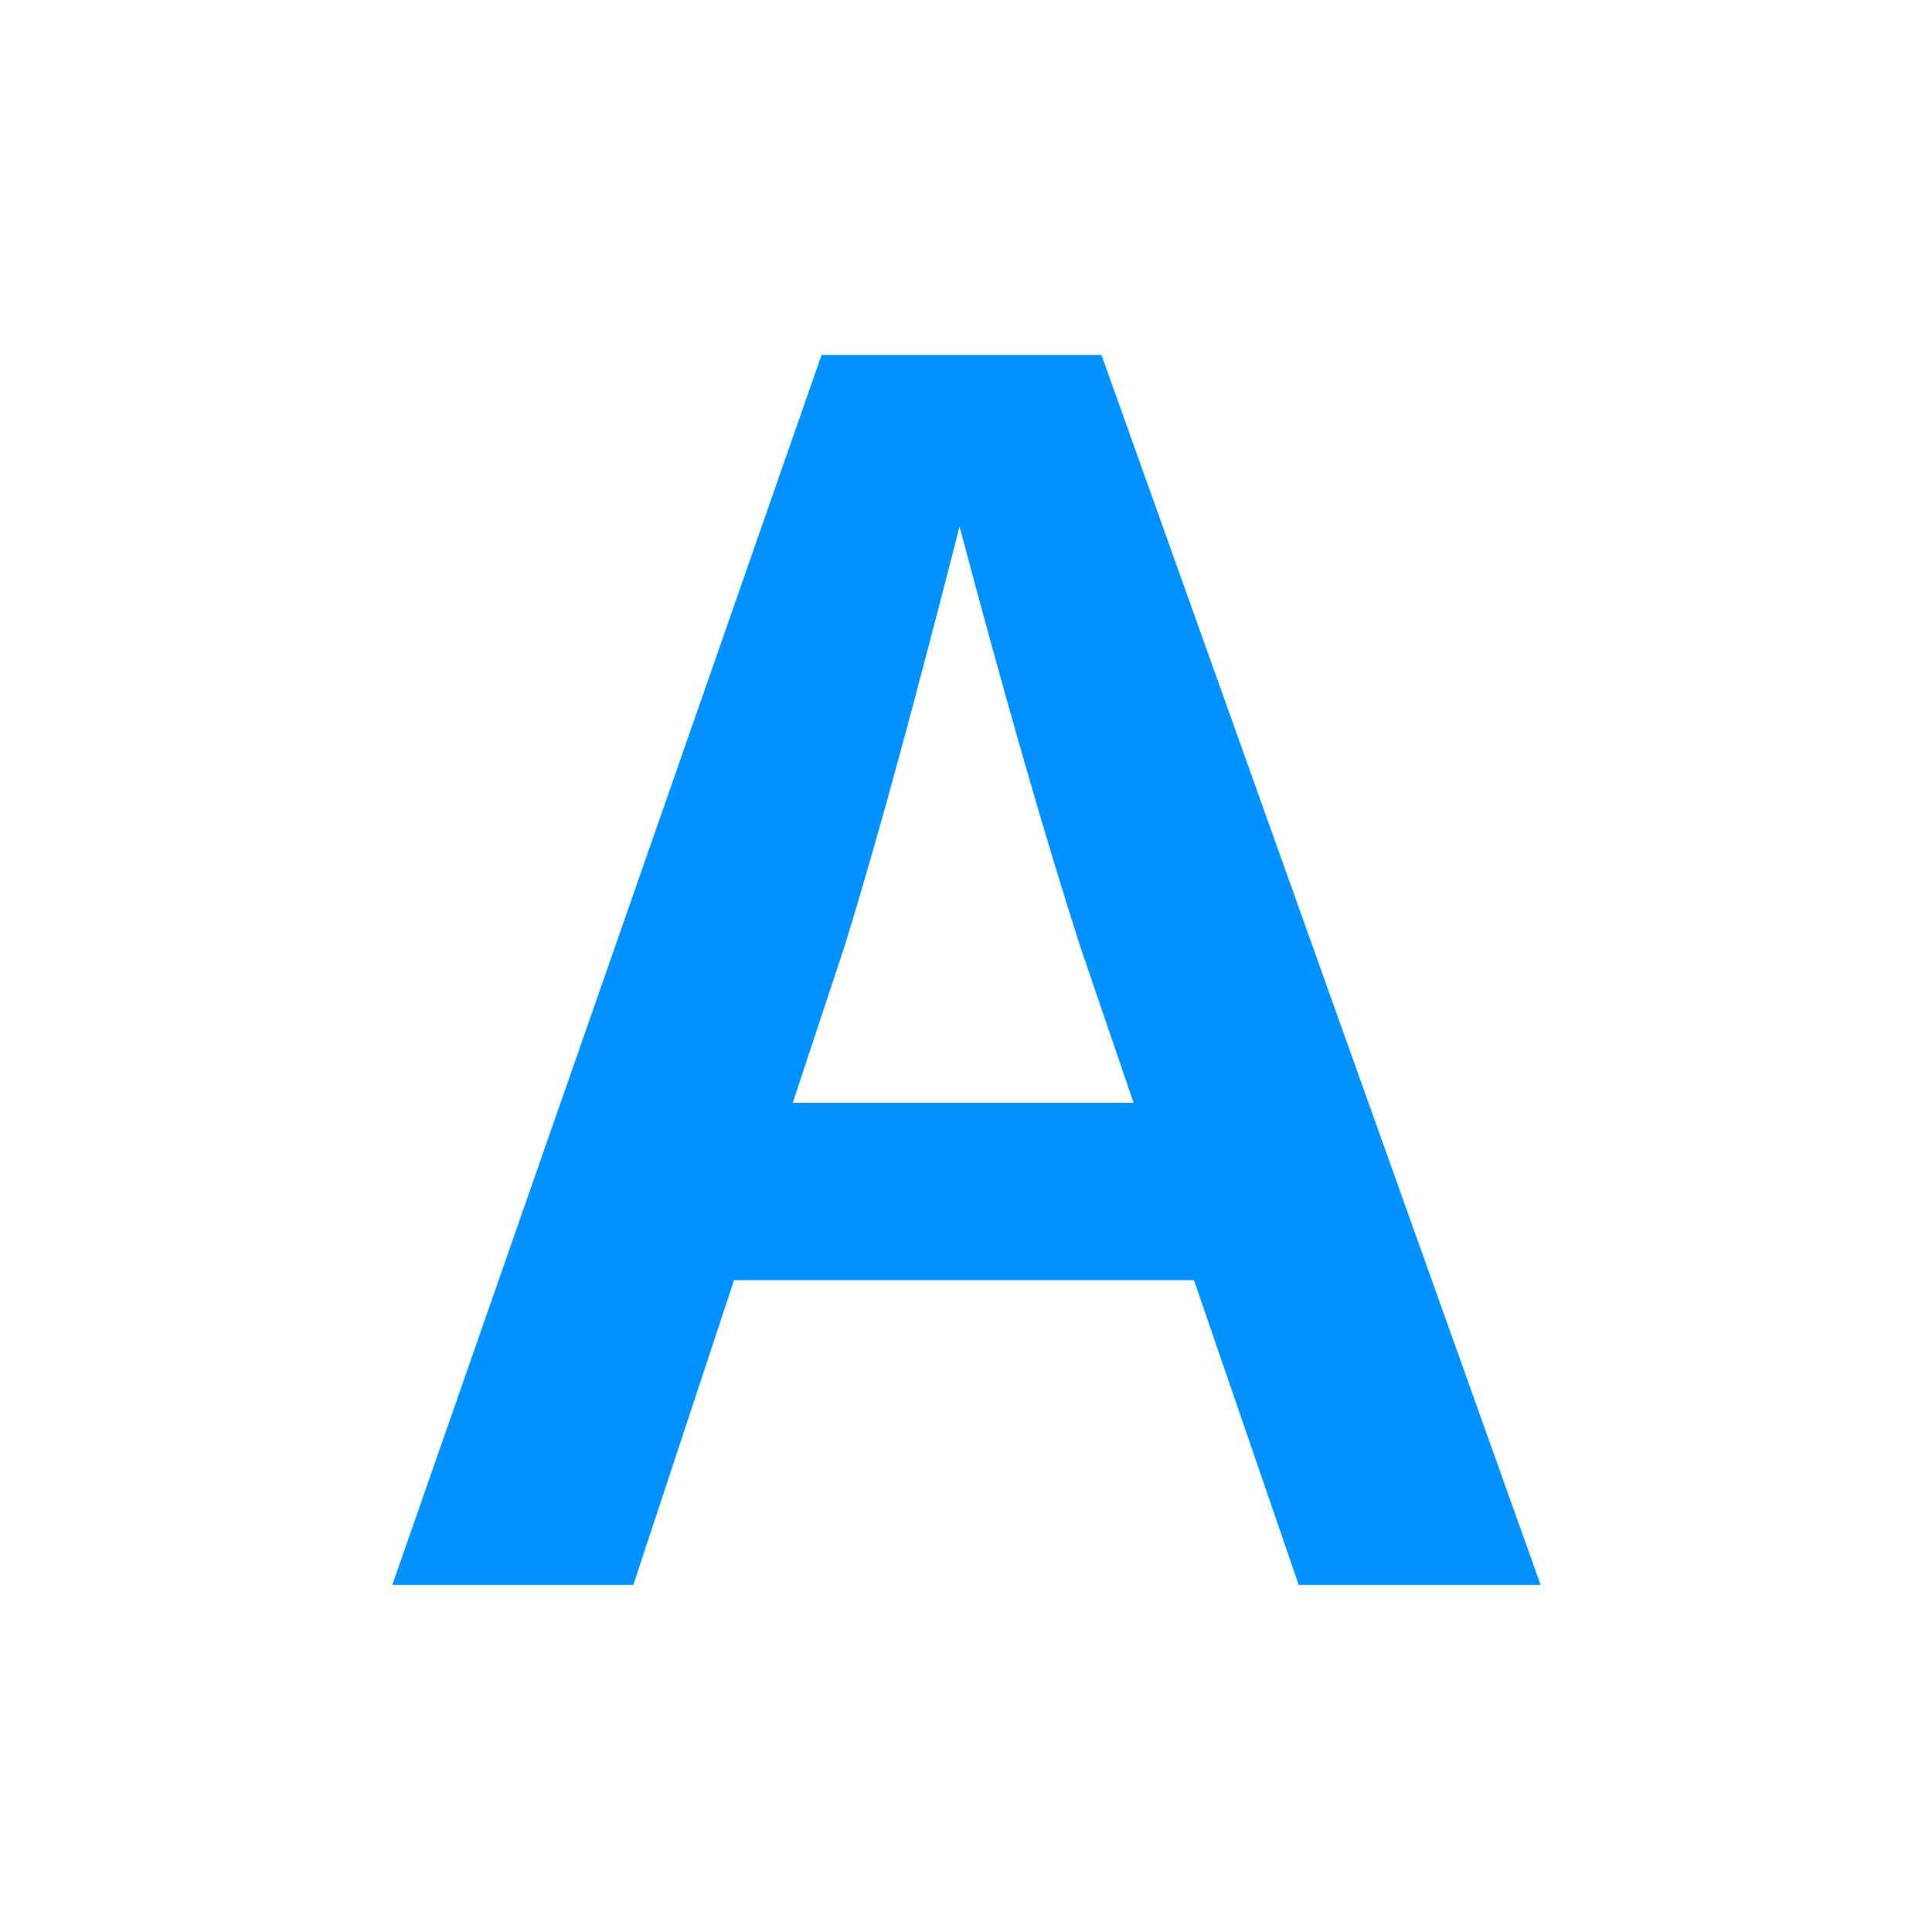
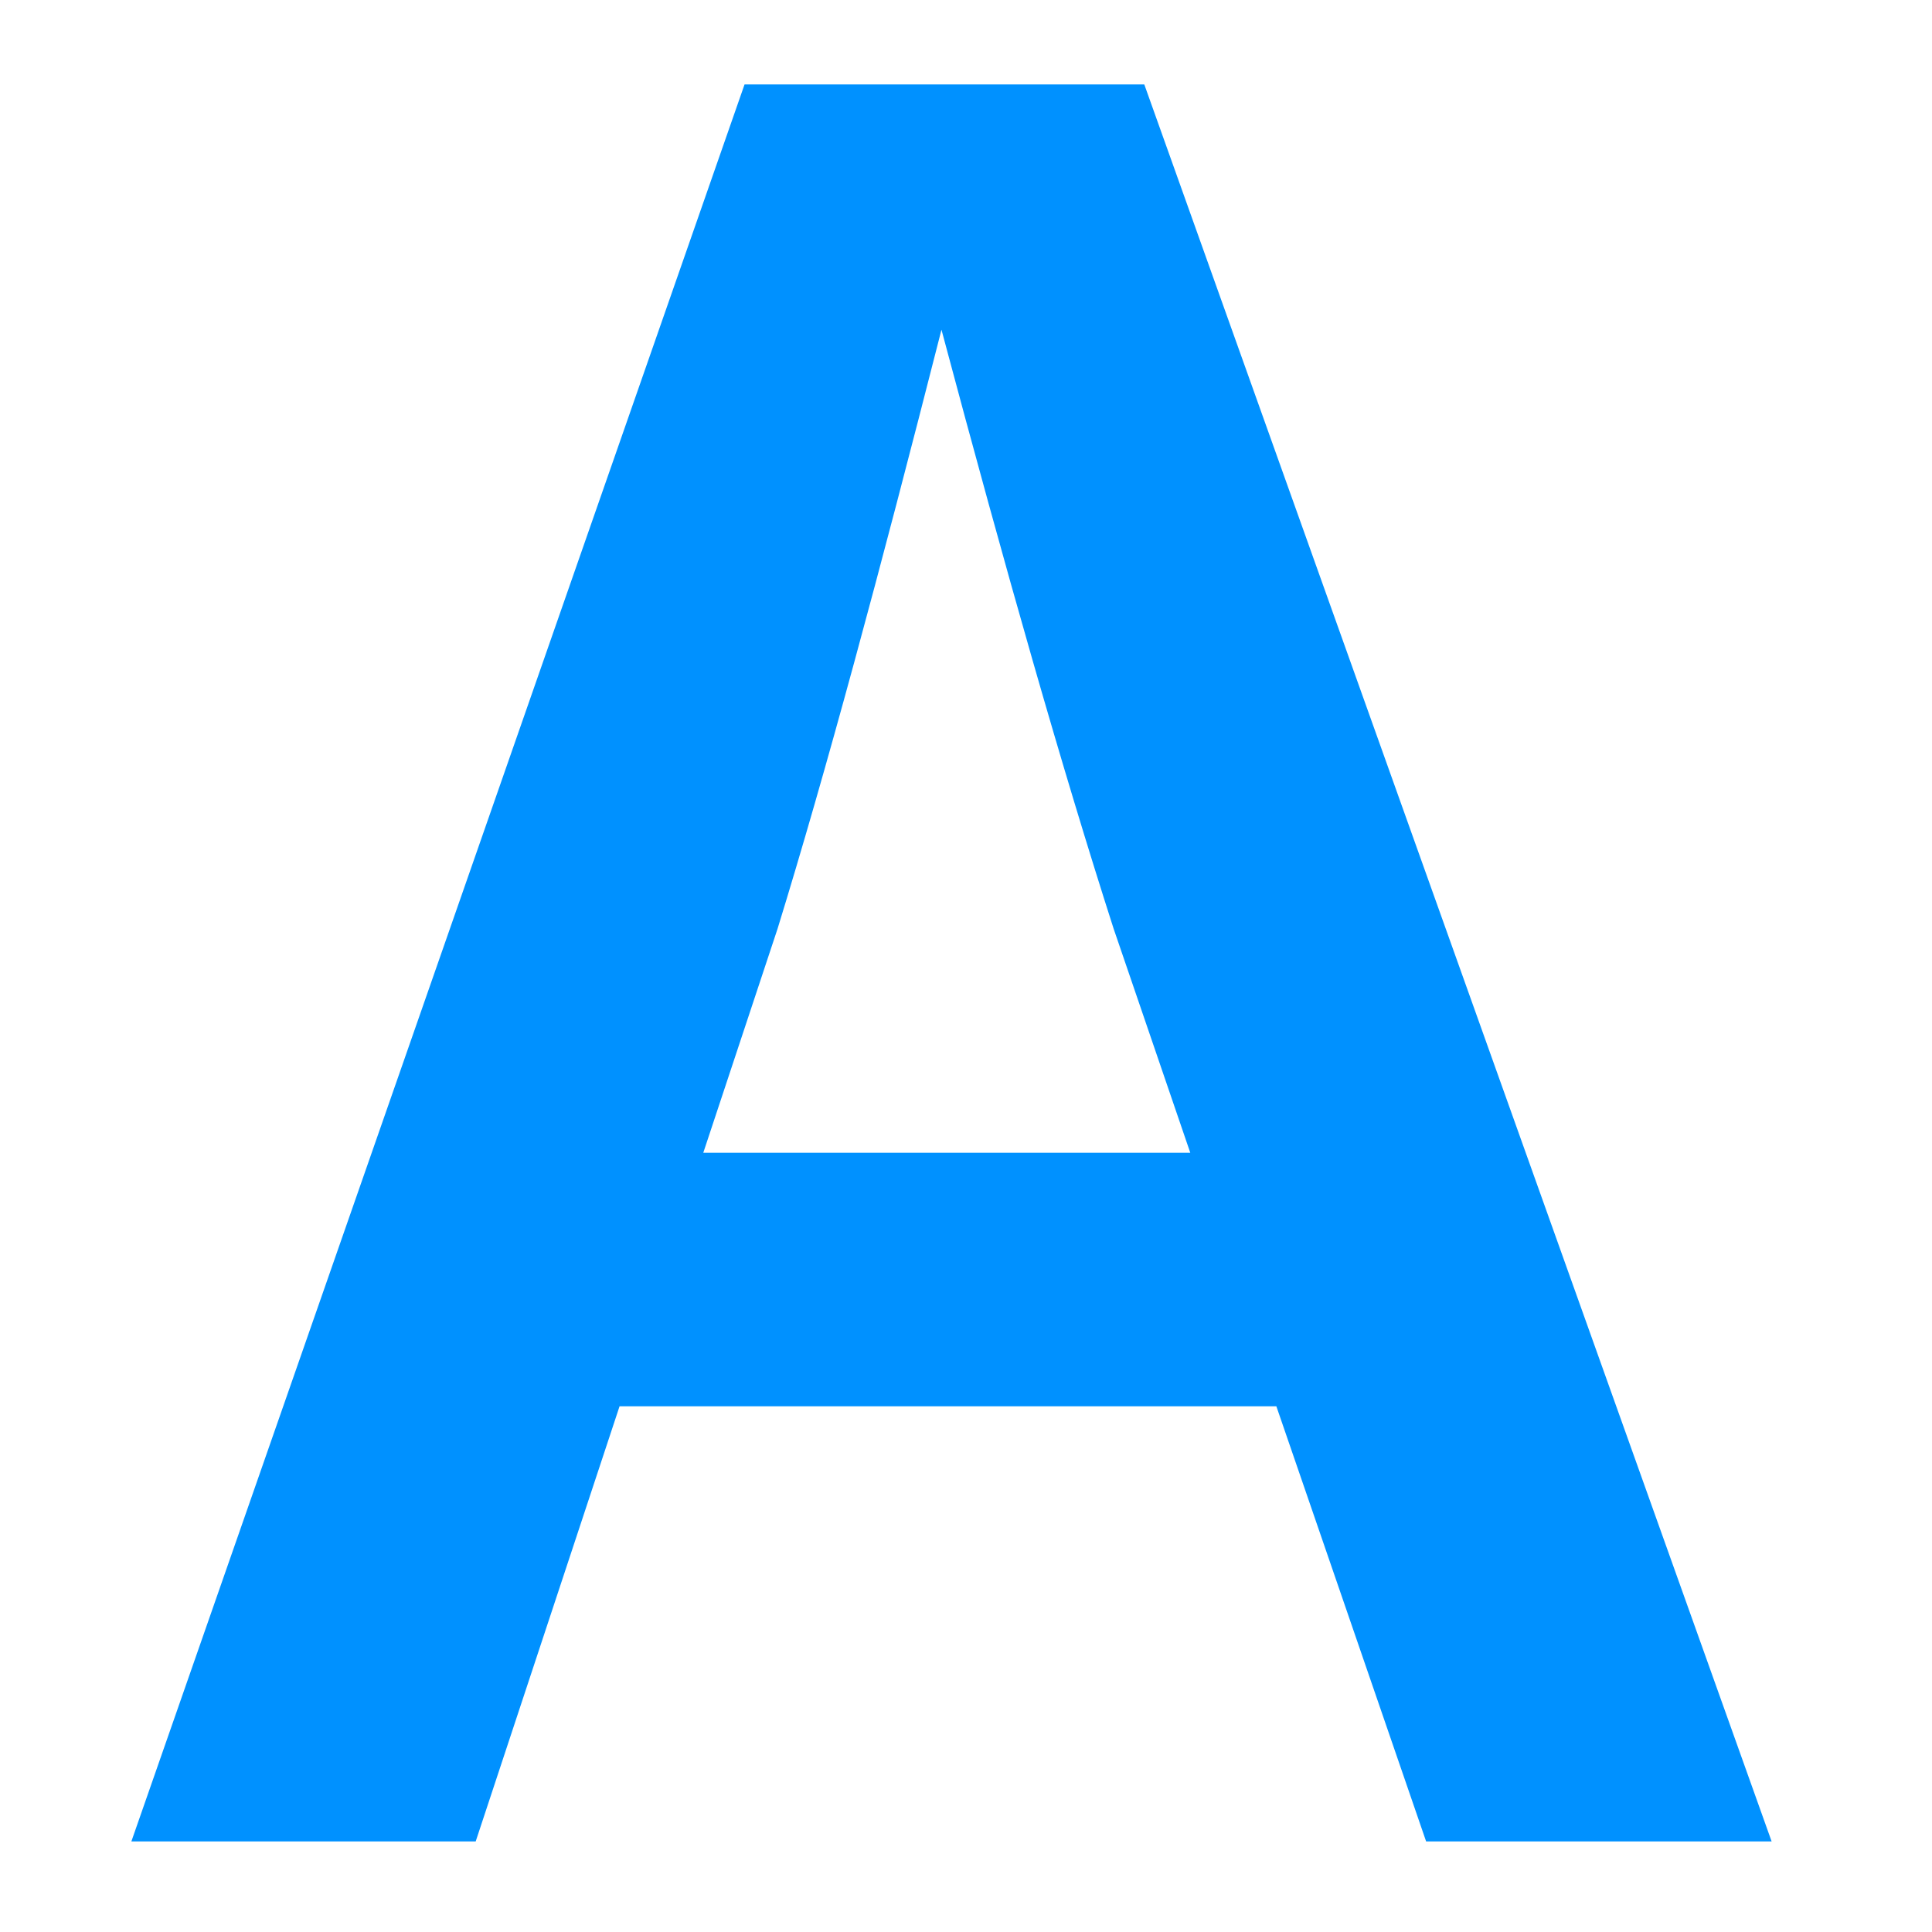
<svg xmlns="http://www.w3.org/2000/svg" width="128" height="128" viewBox="0 0 128 128">
-   <text x="64" y="105" fill="#0091FF" font-family="SF Pro Display, Helvetica Neue, sans-serif" font-size="112" font-weight="600" text-anchor="middle">A</text>
+   <text x="63" y="122" fill="#0091FF" font-family="SF Pro Display, Helvetica Neue, sans-serif" font-size="160" font-weight="600" text-anchor="middle">A</text>
</svg>
